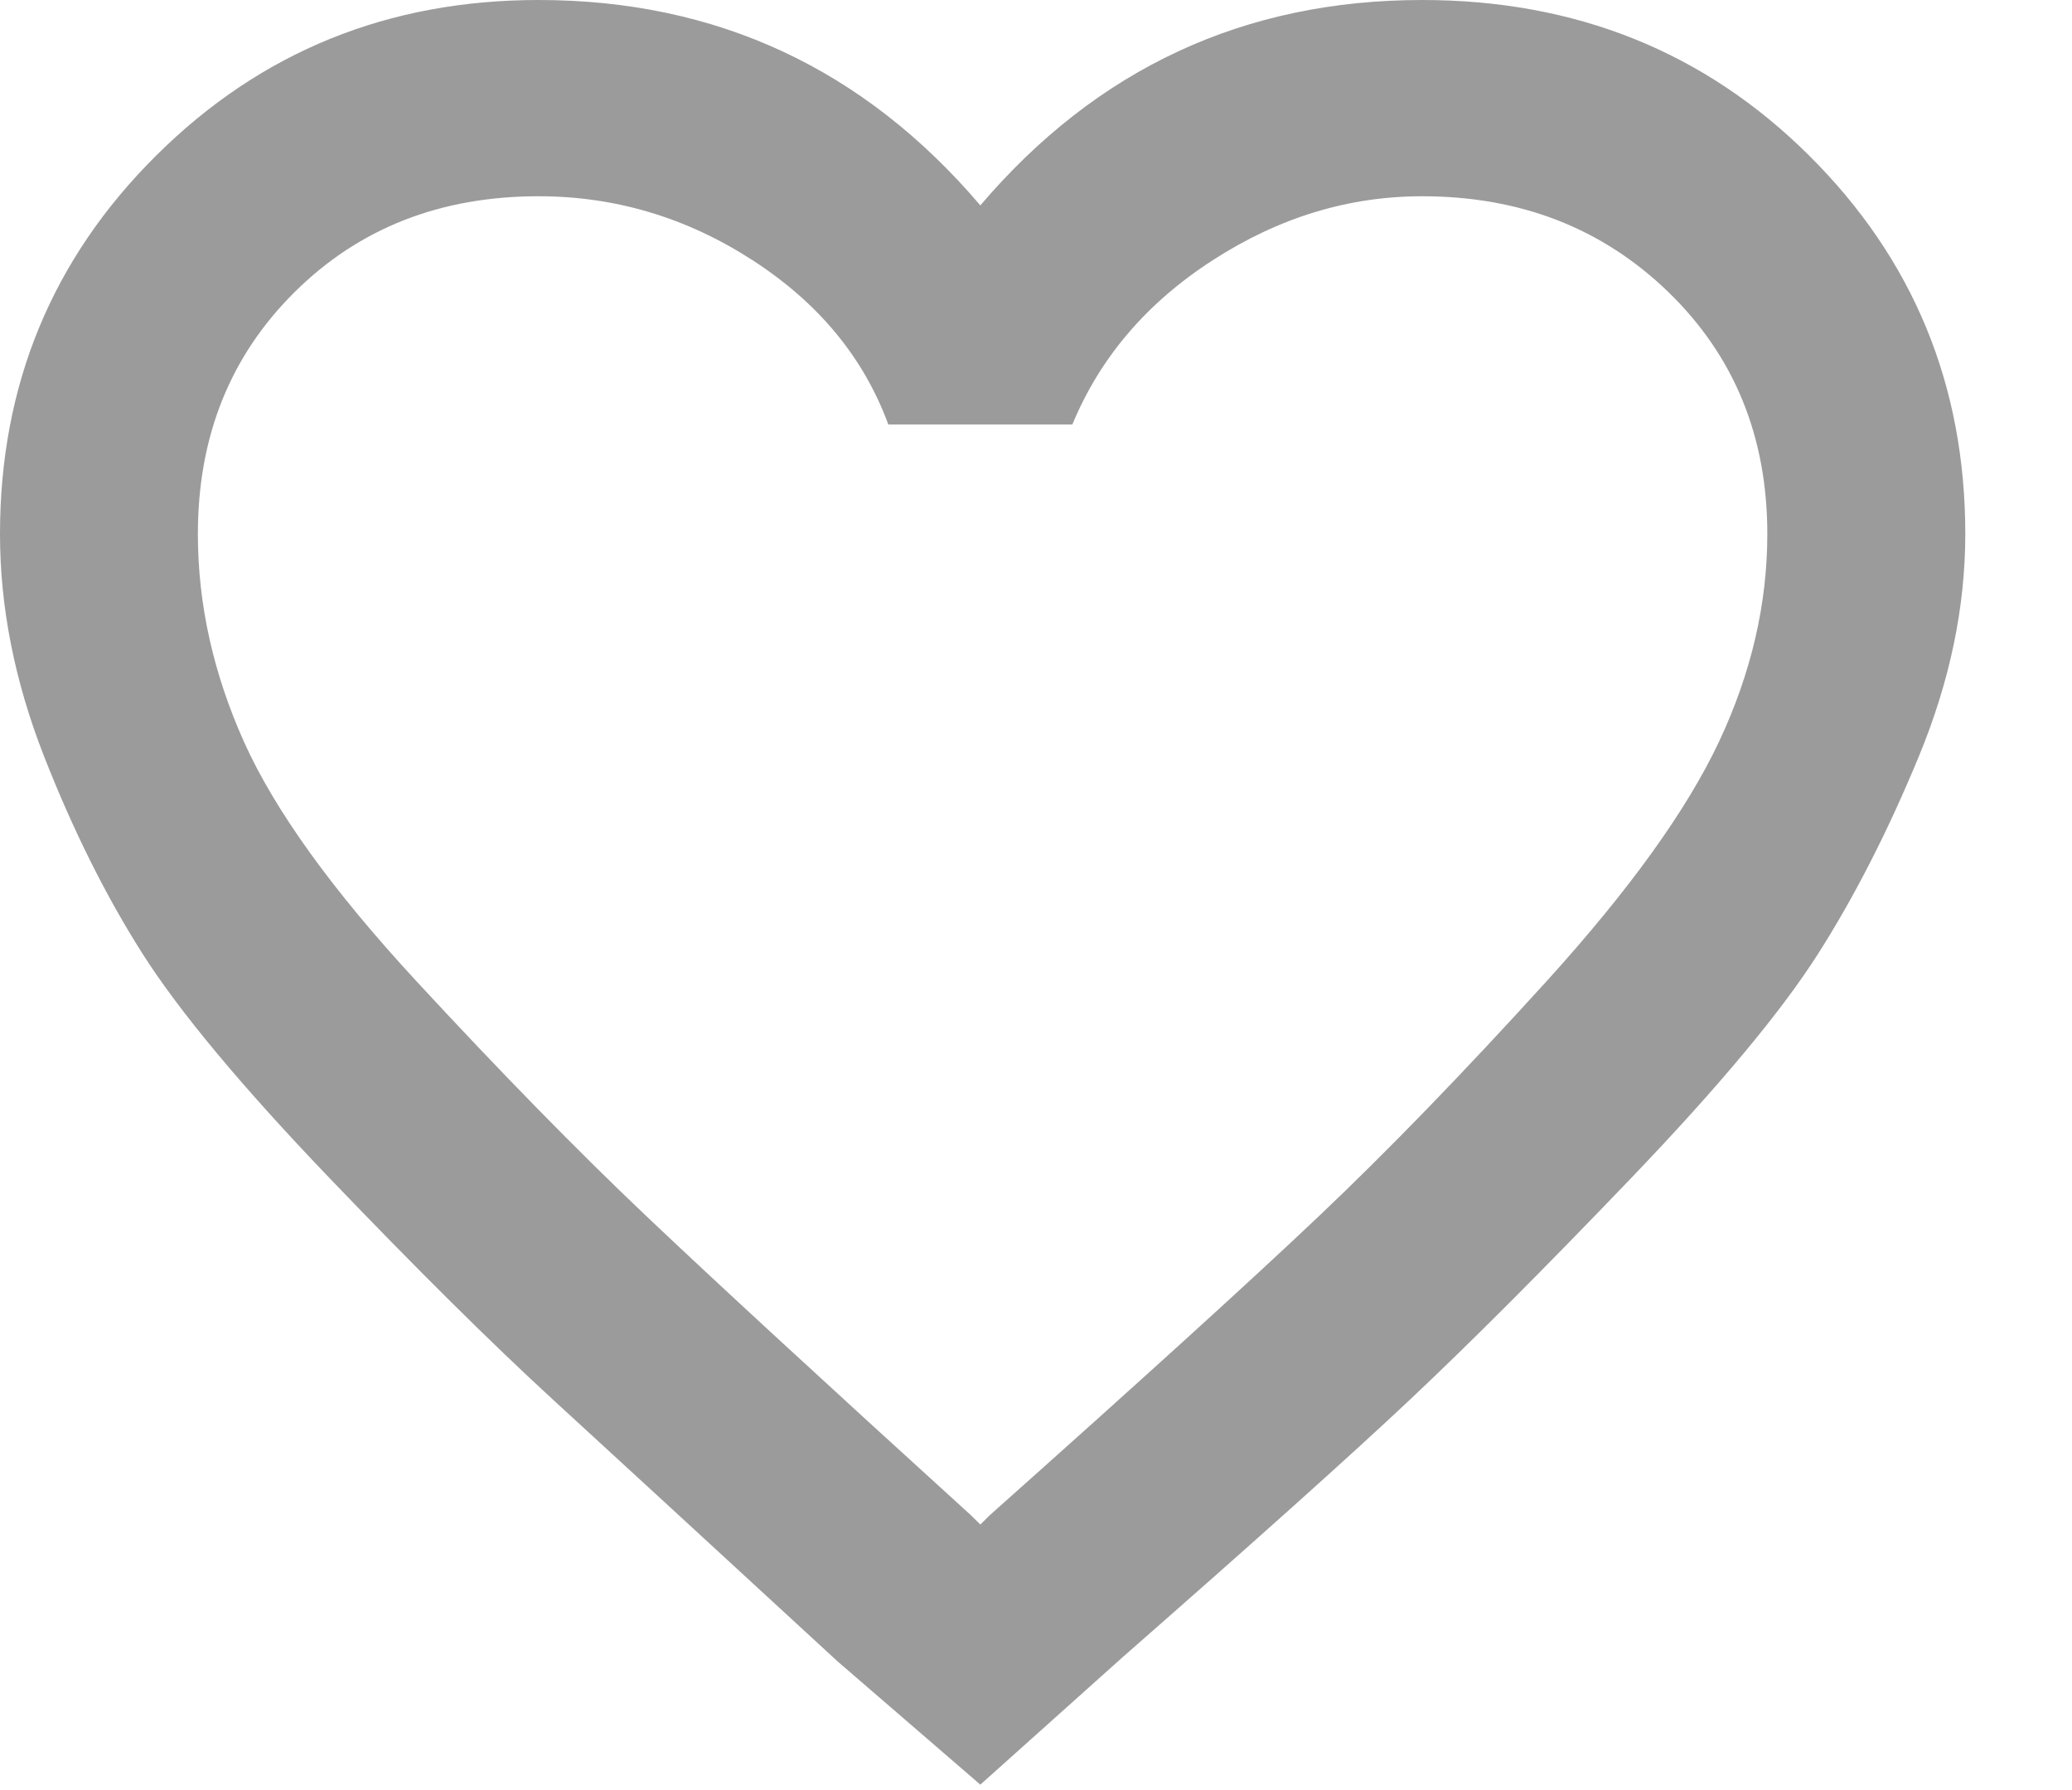
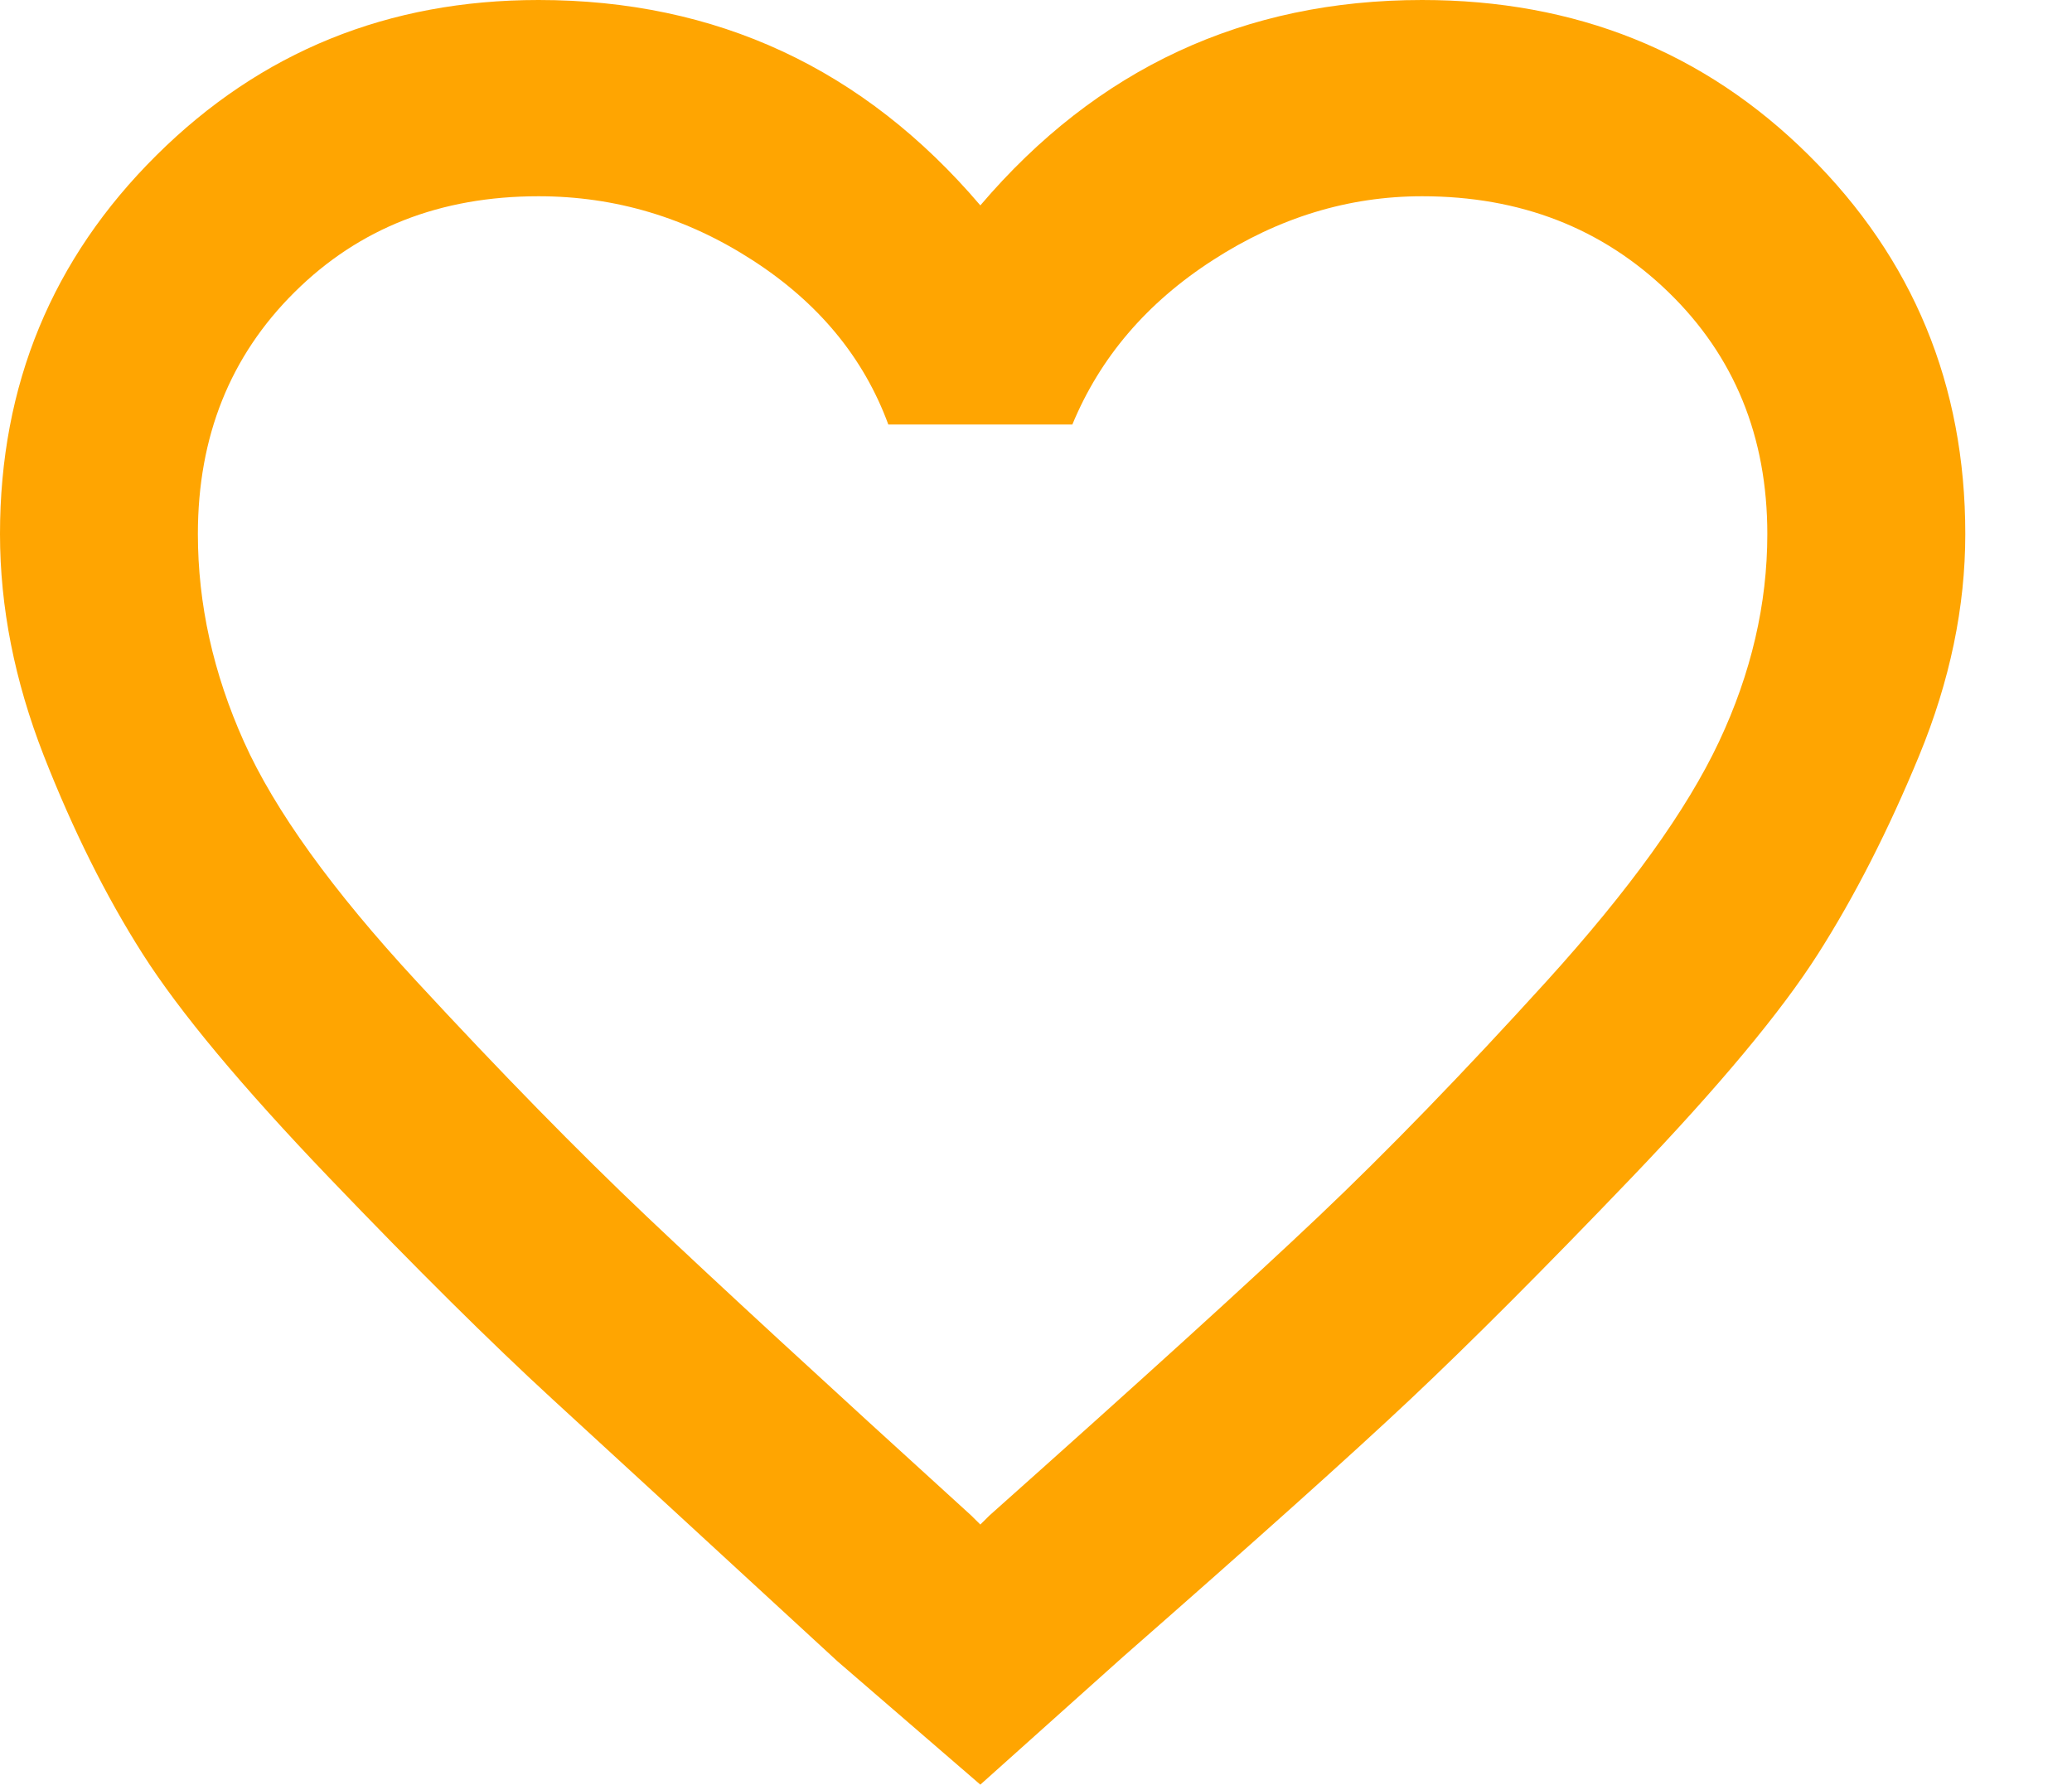
<svg xmlns="http://www.w3.org/2000/svg" width="22" height="19" viewBox="0 0 22 19" fill="none">
-   <path d="M15.1 0C16.729 0 18.098 0.549 19.205 1.648C20.313 2.747 20.867 4.088 20.867 5.671C20.867 6.446 20.704 7.23 20.378 8.022C20.052 8.813 19.694 9.516 19.303 10.13C18.912 10.744 18.252 11.536 17.324 12.505C16.395 13.475 15.613 14.258 14.978 14.856C14.343 15.454 13.325 16.366 11.924 17.594L10.409 18.951L8.894 17.643C7.526 16.383 6.516 15.454 5.864 14.856C5.213 14.258 4.423 13.475 3.494 12.505C2.566 11.536 1.906 10.744 1.515 10.13C1.124 9.516 0.774 8.813 0.464 8.022C0.155 7.23 0 6.446 0 5.671C0 4.088 0.554 2.747 1.662 1.648C2.769 0.549 4.121 0 5.718 0C7.607 0 9.171 0.727 10.409 2.181C11.647 0.727 13.211 0 15.1 0ZM10.507 16.092C12.103 14.67 13.268 13.612 14.001 12.917C14.734 12.222 15.54 11.39 16.42 10.421C17.299 9.452 17.91 8.603 18.252 7.876C18.594 7.149 18.765 6.414 18.765 5.671C18.765 4.637 18.415 3.781 17.715 3.102C17.014 2.423 16.143 2.084 15.1 2.084C14.318 2.084 13.577 2.31 12.877 2.763C12.176 3.215 11.68 3.797 11.386 4.508H9.432C9.171 3.797 8.69 3.215 7.99 2.763C7.29 2.31 6.532 2.084 5.718 2.084C4.675 2.084 3.812 2.423 3.128 3.102C2.443 3.781 2.101 4.637 2.101 5.671C2.101 6.414 2.264 7.149 2.59 7.876C2.916 8.603 3.527 9.452 4.423 10.421C5.319 11.39 6.133 12.222 6.866 12.917C7.599 13.612 8.747 14.67 10.311 16.092L10.409 16.189L10.507 16.092Z" fill="#9B9B9B" />
+   <path d="M15.1 0C16.729 0 18.098 0.549 19.205 1.648C20.313 2.747 20.867 4.088 20.867 5.671C20.867 6.446 20.704 7.23 20.378 8.022C20.052 8.813 19.694 9.516 19.303 10.13C18.912 10.744 18.252 11.536 17.324 12.505C16.395 13.475 15.613 14.258 14.978 14.856C14.343 15.454 13.325 16.366 11.924 17.594L10.409 18.951L8.894 17.643C7.526 16.383 6.516 15.454 5.864 14.856C5.213 14.258 4.423 13.475 3.494 12.505C2.566 11.536 1.906 10.744 1.515 10.13C1.124 9.516 0.774 8.813 0.464 8.022C0.155 7.23 0 6.446 0 5.671C0 4.088 0.554 2.747 1.662 1.648C2.769 0.549 4.121 0 5.718 0C7.607 0 9.171 0.727 10.409 2.181C11.647 0.727 13.211 0 15.1 0ZM10.507 16.092C12.103 14.67 13.268 13.612 14.001 12.917C14.734 12.222 15.54 11.39 16.42 10.421C17.299 9.452 17.91 8.603 18.252 7.876C18.594 7.149 18.765 6.414 18.765 5.671C18.765 4.637 18.415 3.781 17.715 3.102C17.014 2.423 16.143 2.084 15.1 2.084C14.318 2.084 13.577 2.31 12.877 2.763C12.176 3.215 11.68 3.797 11.386 4.508H9.432C9.171 3.797 8.69 3.215 7.99 2.763C7.29 2.31 6.532 2.084 5.718 2.084C4.675 2.084 3.812 2.423 3.128 3.102C2.443 3.781 2.101 4.637 2.101 5.671C2.101 6.414 2.264 7.149 2.59 7.876C2.916 8.603 3.527 9.452 4.423 10.421C5.319 11.39 6.133 12.222 6.866 12.917C7.599 13.612 8.747 14.67 10.311 16.092L10.409 16.189L10.507 16.092Z" fill="#ffa501" />
</svg>
